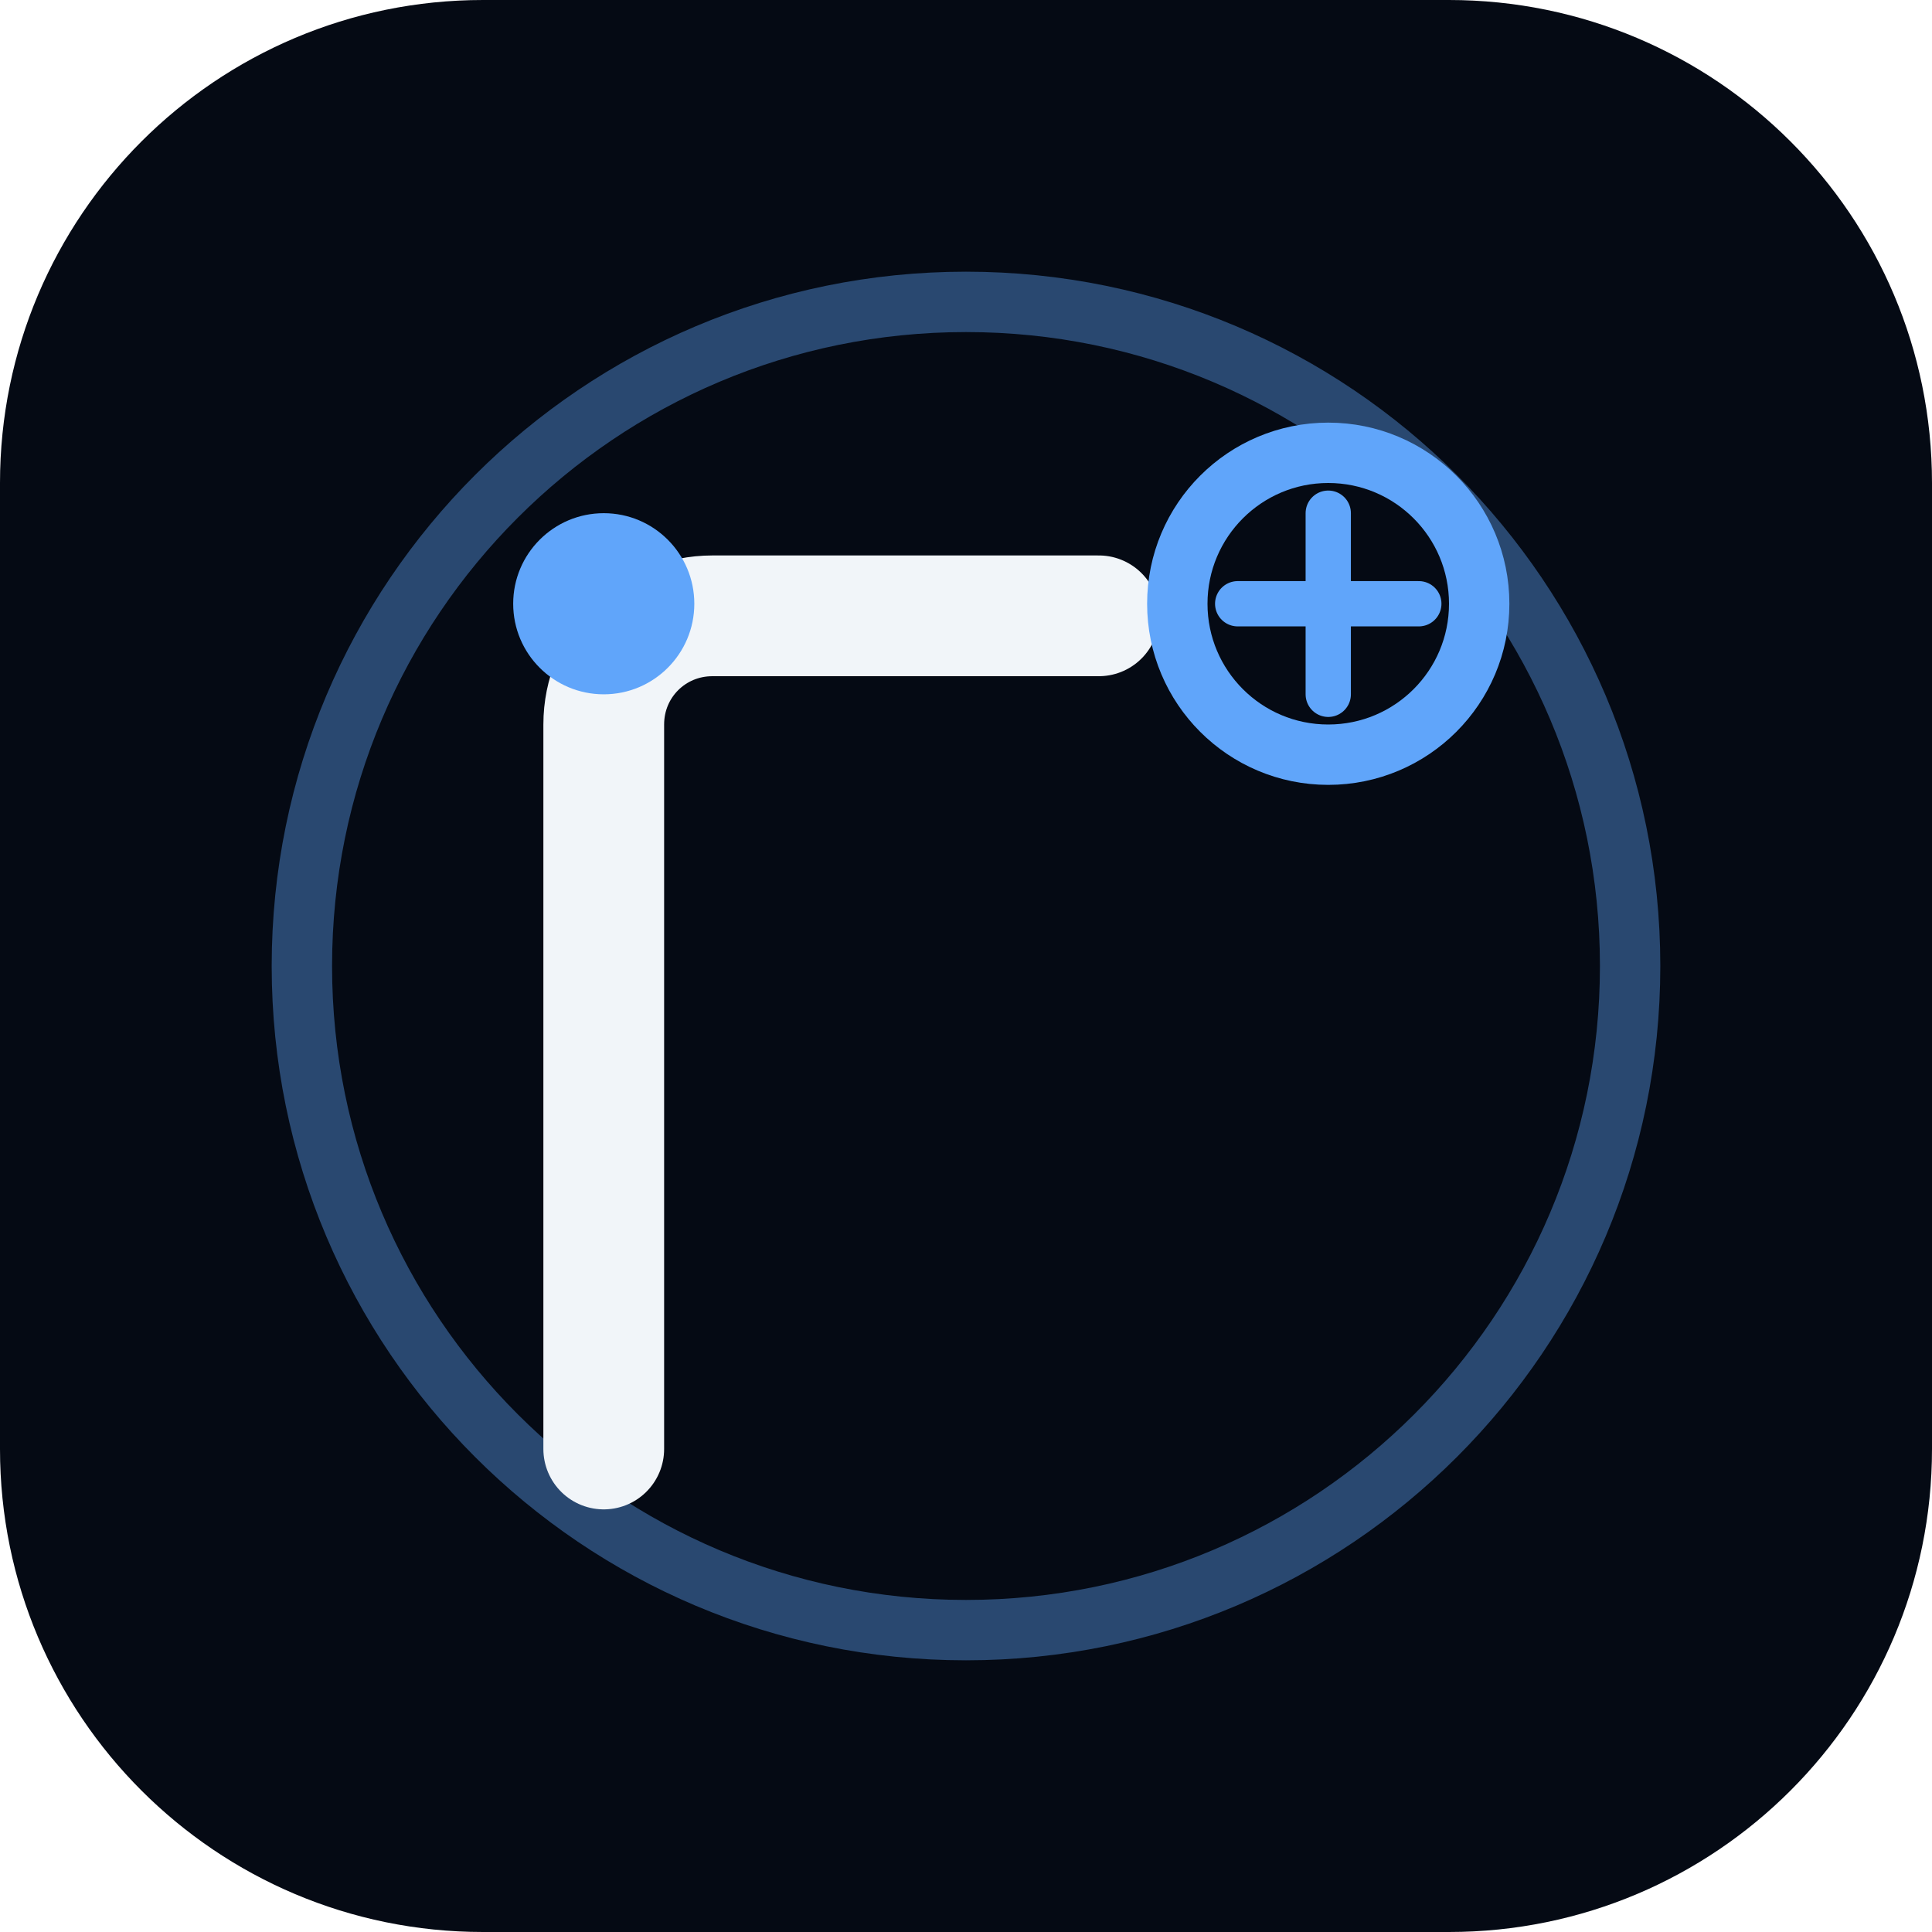
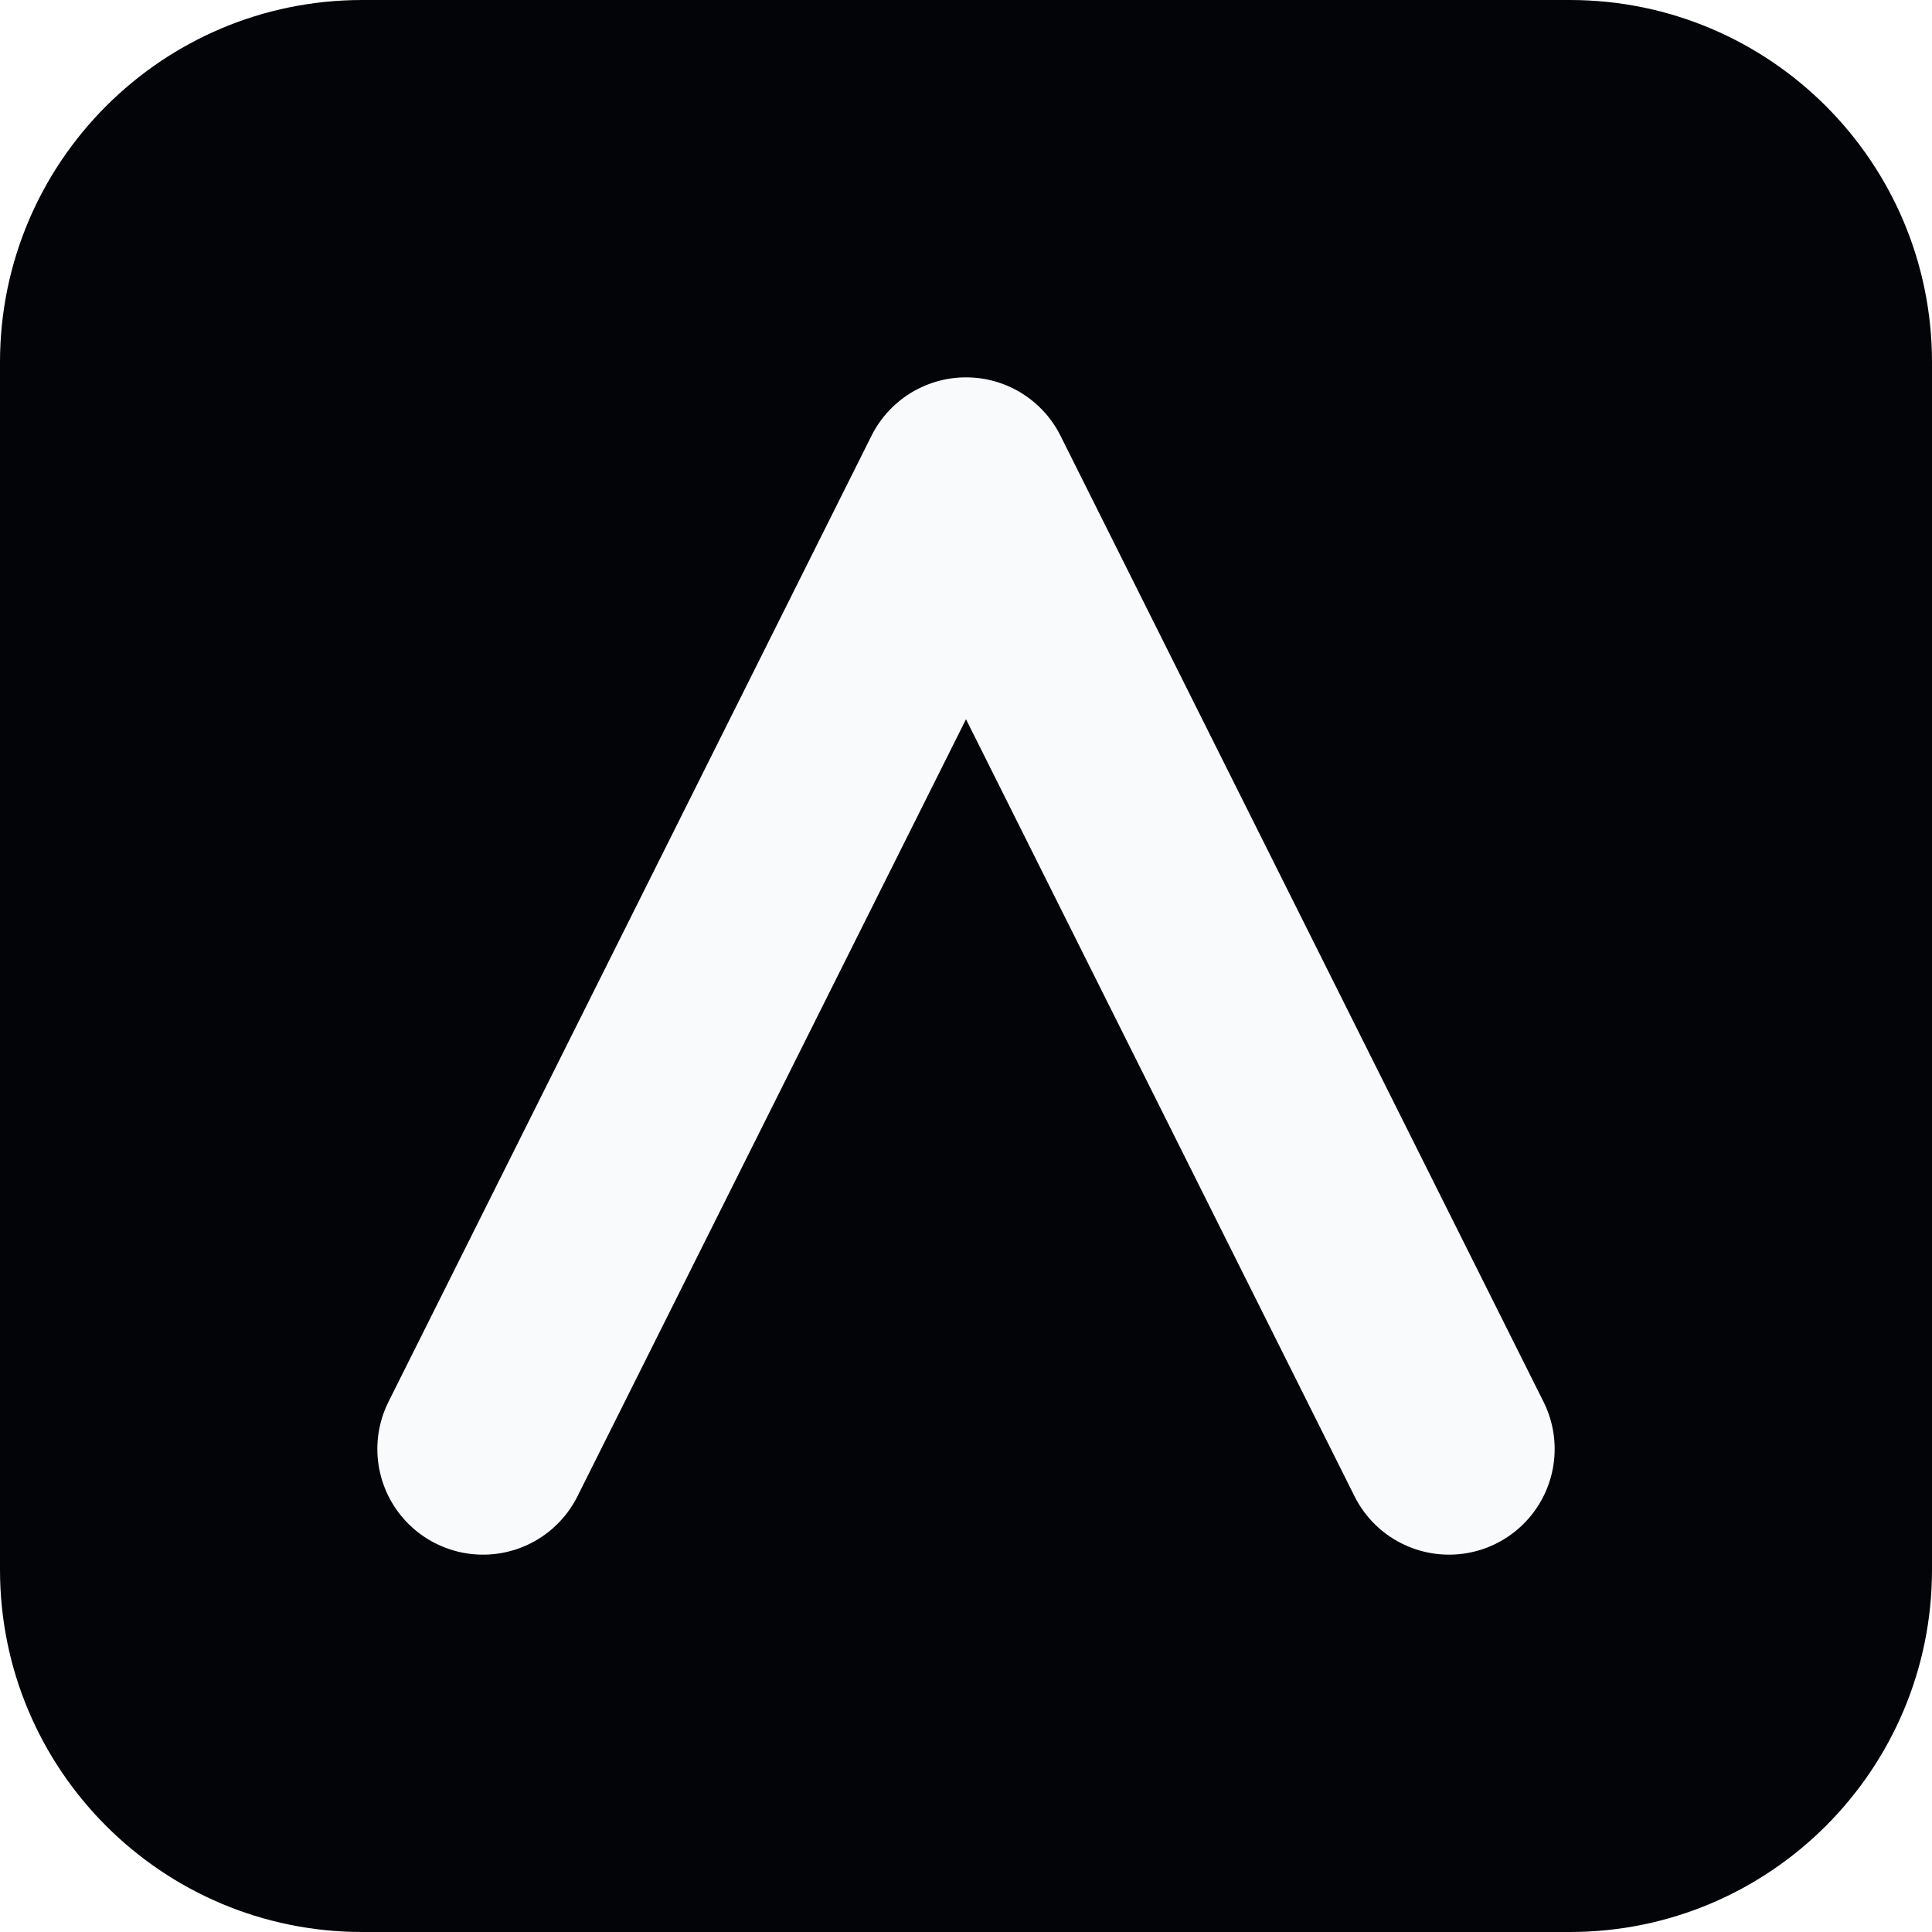
<svg xmlns="http://www.w3.org/2000/svg" viewBox="0 0 32 32" fill="none">
-   <rect width="32" height="32" rx="8" fill="#050a14" />
-   <circle cx="16" cy="16" r="11" stroke="#60a5fa" stroke-width="1" stroke-opacity="0.4" />
-   <path d="M10 24V12c0-1 .8-1.8 1.8-1.8h6.4" stroke="#f1f5f9" stroke-width="2" stroke-linecap="round" stroke-linejoin="round" />
-   <circle cx="10" cy="10" r="1.5" fill="#60a5fa" />
-   <circle cx="22" cy="10" r="2.5" stroke="#60a5fa" stroke-width="1" />
-   <path d="M22 8.5v3M20.5 10h3" stroke="#60a5fa" stroke-width="0.75" stroke-linecap="round" />
+   <rect width="32" height="32" rx="6" fill="#020408" />
+   <path d="M8 24L16 8L24 24" stroke="#f8fafc" stroke-width="3.5" stroke-linecap="round" stroke-linejoin="round" />
</svg>
